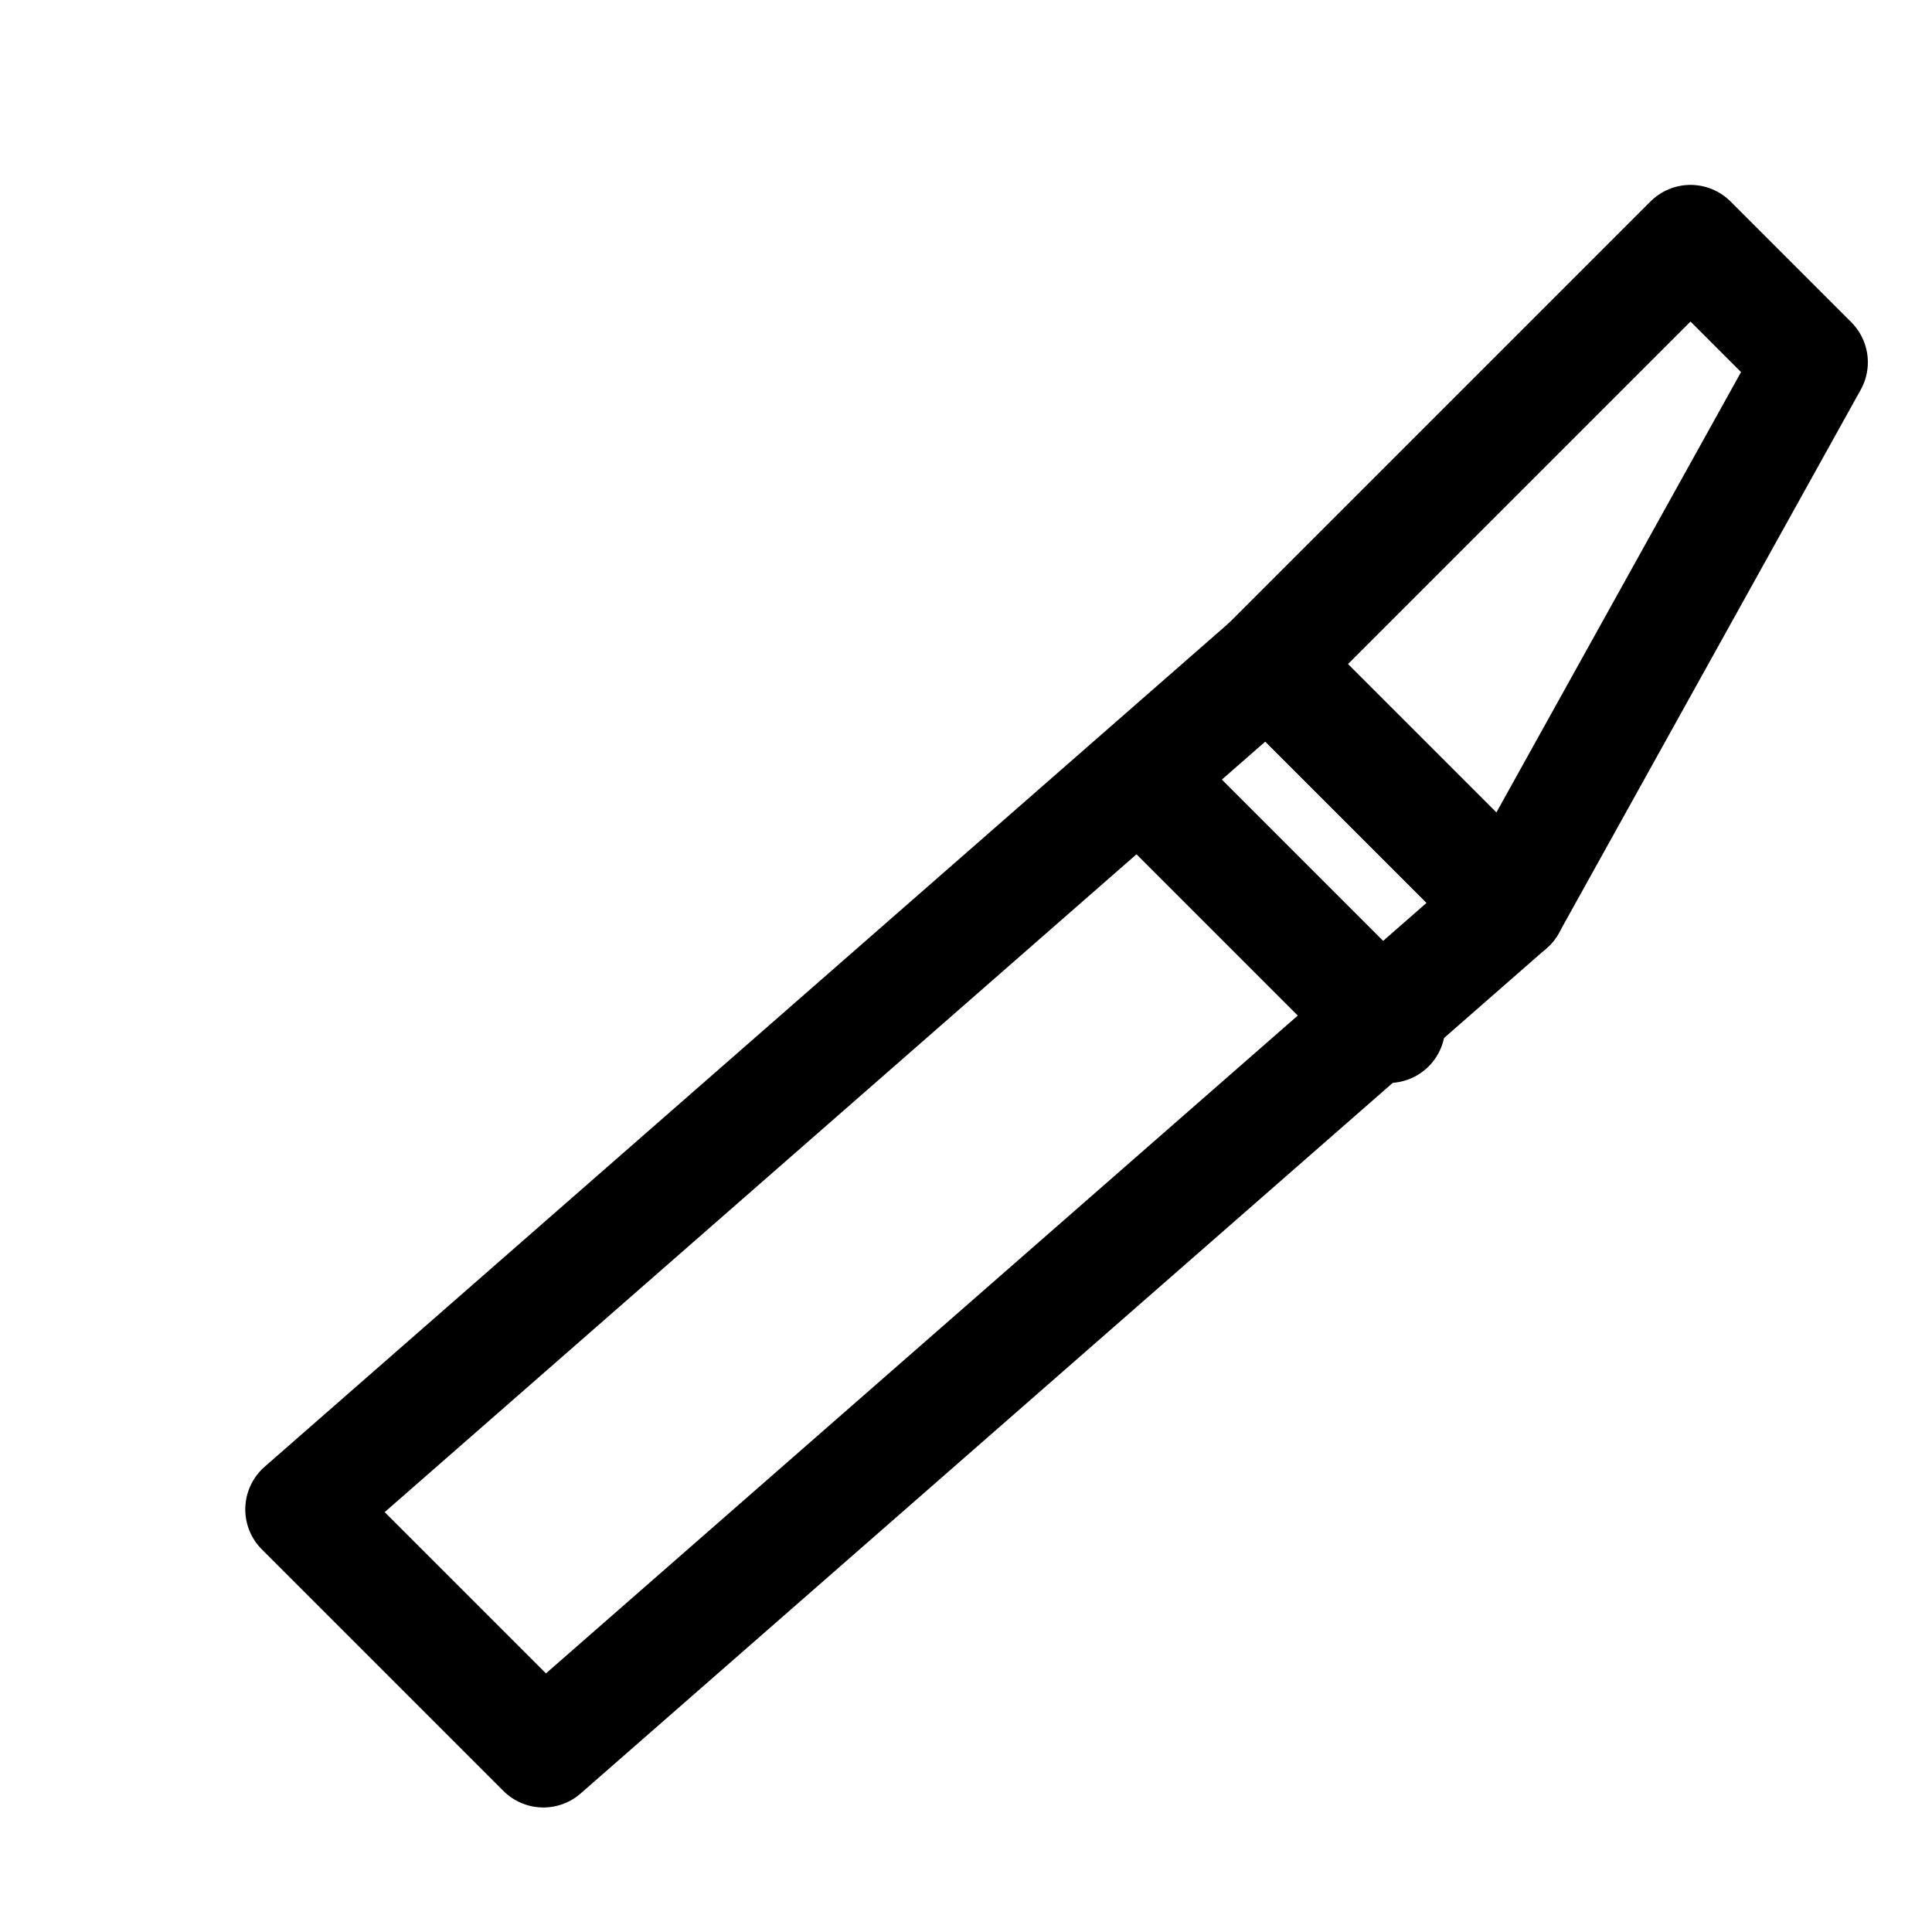
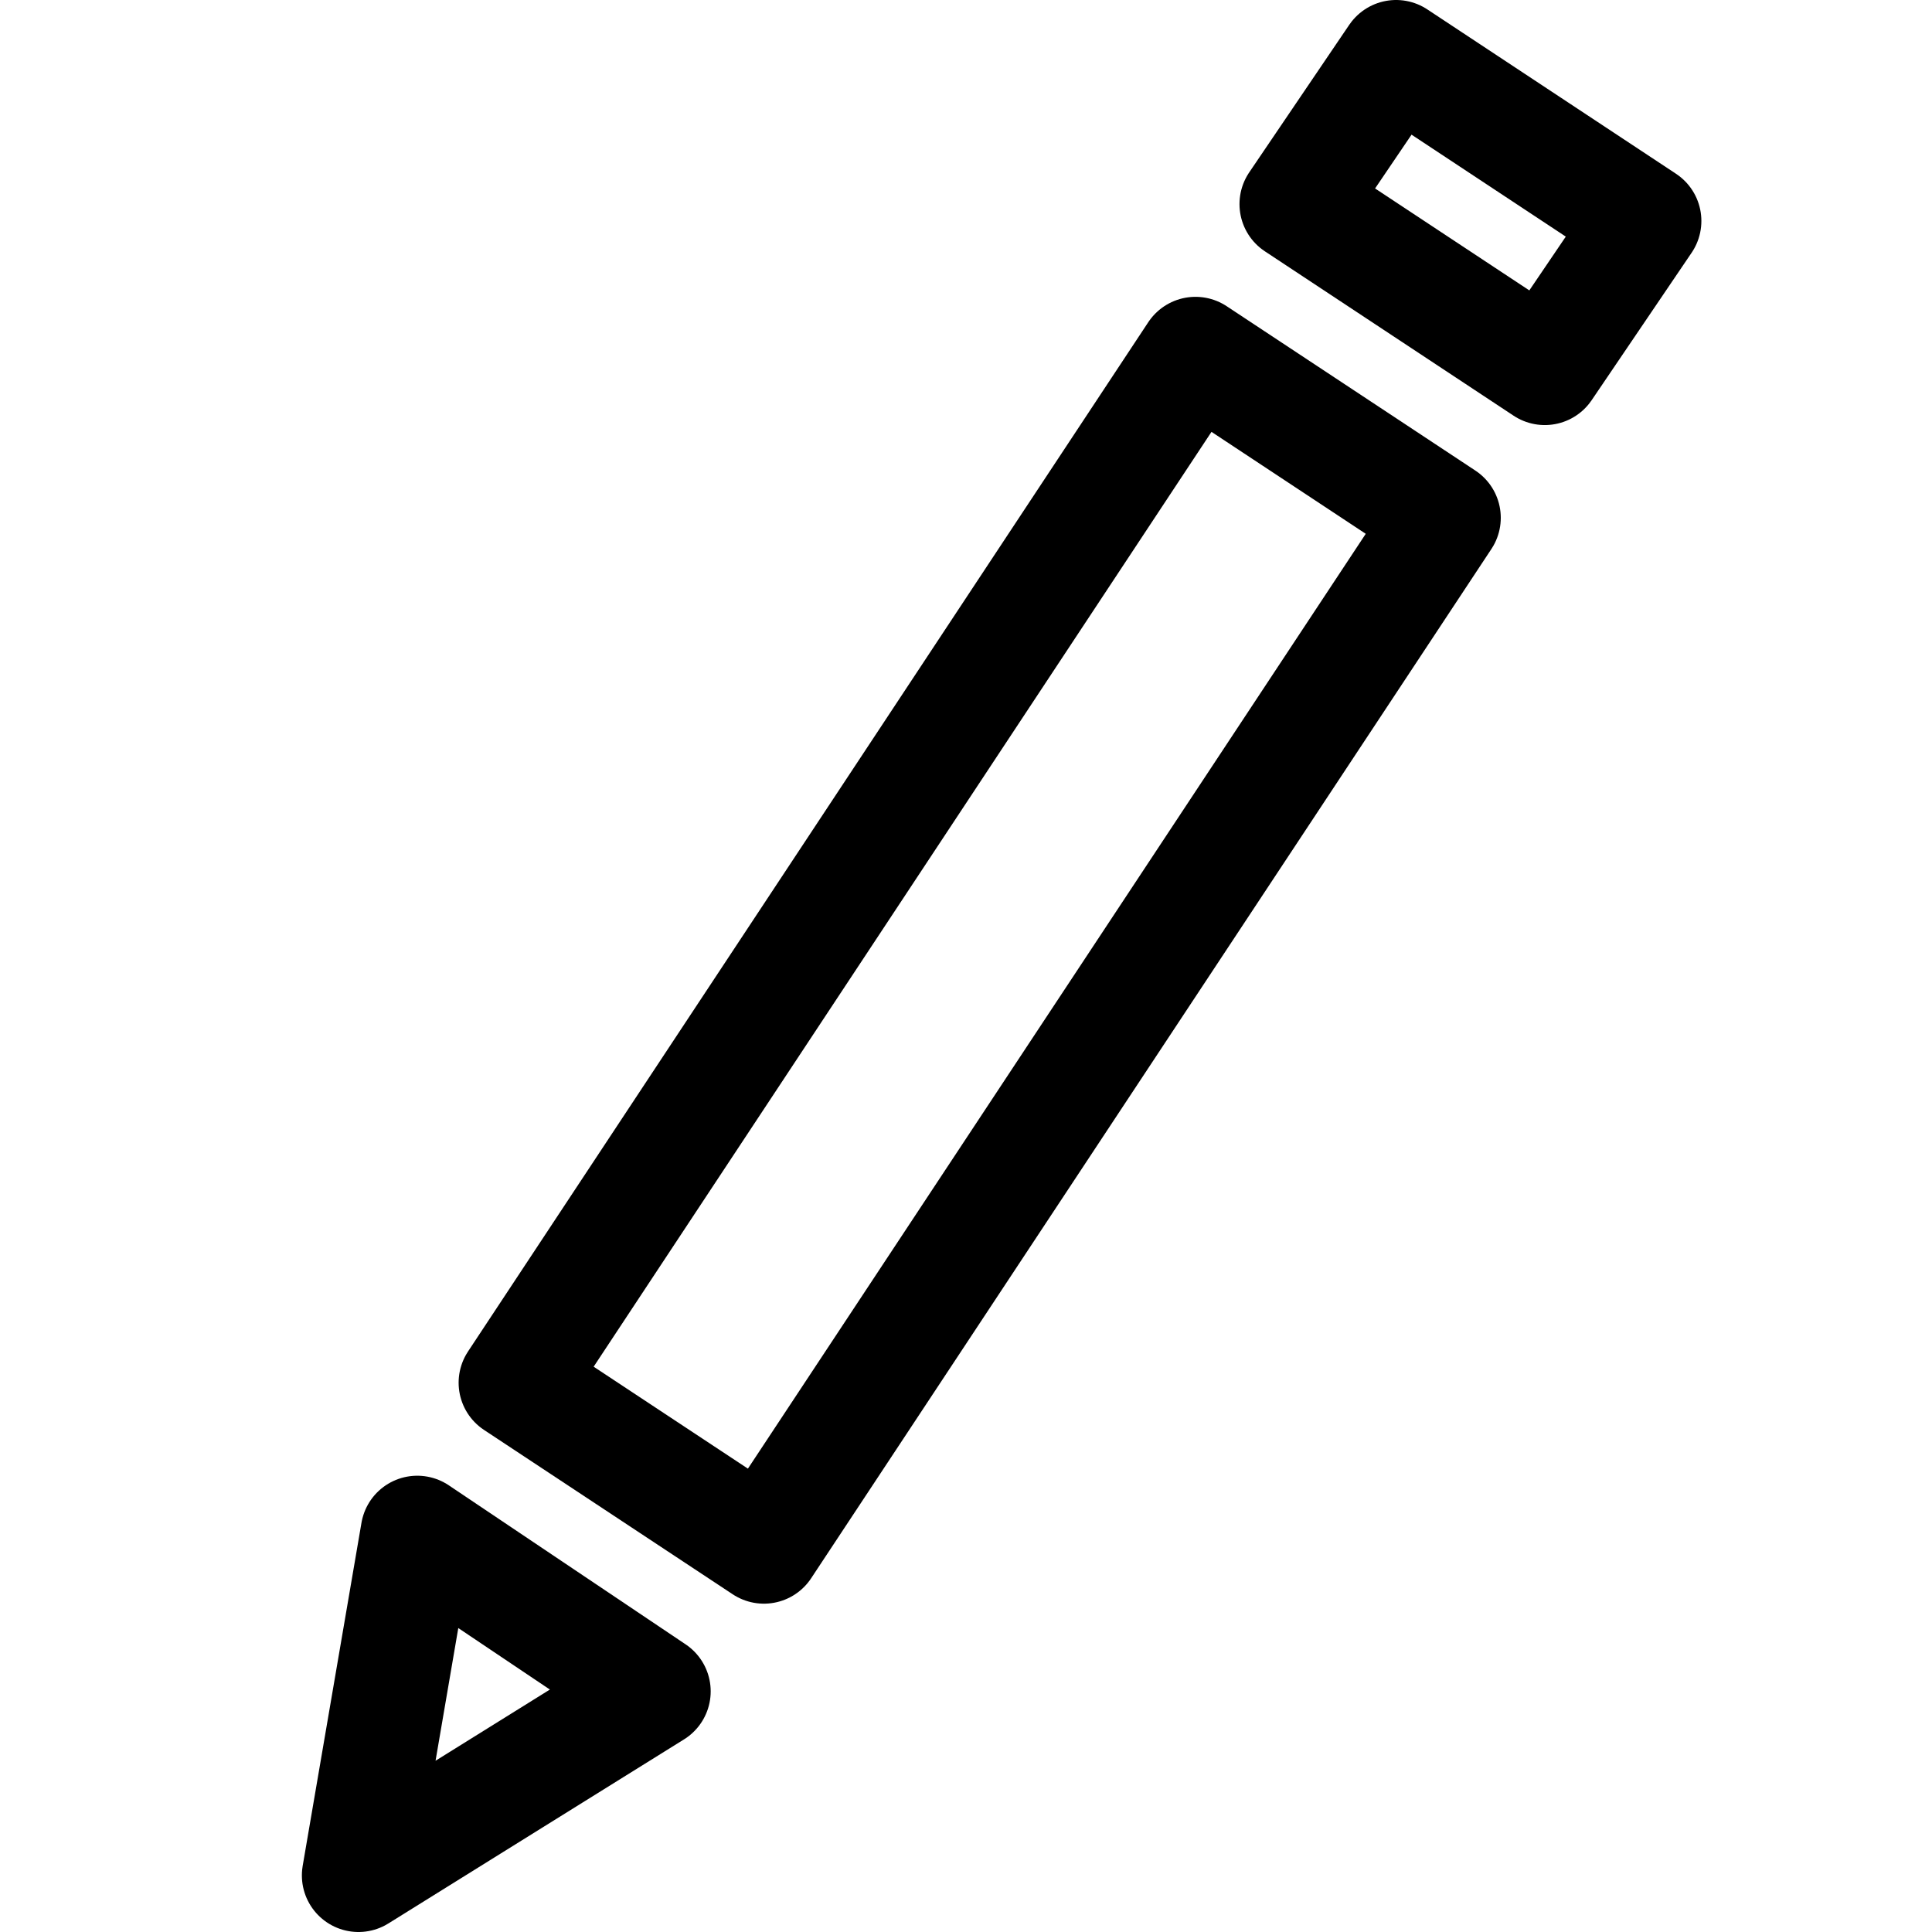
<svg xmlns="http://www.w3.org/2000/svg" width="512" height="512">
-   <defs />
  <g id="layer1">
-     <path id="pencil" fill="none" stroke="currentColor" stroke-width="30" stroke-linecap="round" stroke-linejoin="round" d="M 80 400 L 336 176 L 400 240 L 144 464 Z" />
-     <path id="tip" fill="none" stroke="currentColor" stroke-width="30" stroke-linecap="round" stroke-linejoin="round" d="M 336 176 L 448 64 L 480 96 L 400 240 Z" />
-     <path id="cut" fill="none" stroke="currentColor" stroke-width="30" stroke-linecap="round" stroke-linejoin="round" d="M 304 208 L 368 272" />
+     <path id="rect1" fill="none" stroke="currentColor" stroke-width="30" stroke-linecap="round" stroke-linejoin="round" d="M 316.814 93.663 L 382.721 137.222 L 202.447 409.989 L 136.54 366.431 Z" />
+     <path id="rect1-3" fill="none" stroke="currentColor" stroke-width="30" stroke-linecap="round" stroke-linejoin="round" d="M 369.976 14.999 L 435.882 58.558 L 409.385 97.646 L 343.478 54.088 Z" />
+     <g transform="matrix(1 0 0 1 18.90522 399.5284)">
+       <path id="path1" fill="none" stroke="currentColor" stroke-width="30" stroke-linecap="round" stroke-linejoin="round" d="M 154.435 48.696 L 76.095 97.472 L 91.675 6.553 Z" />
+     </g>
  </g>
</svg>
